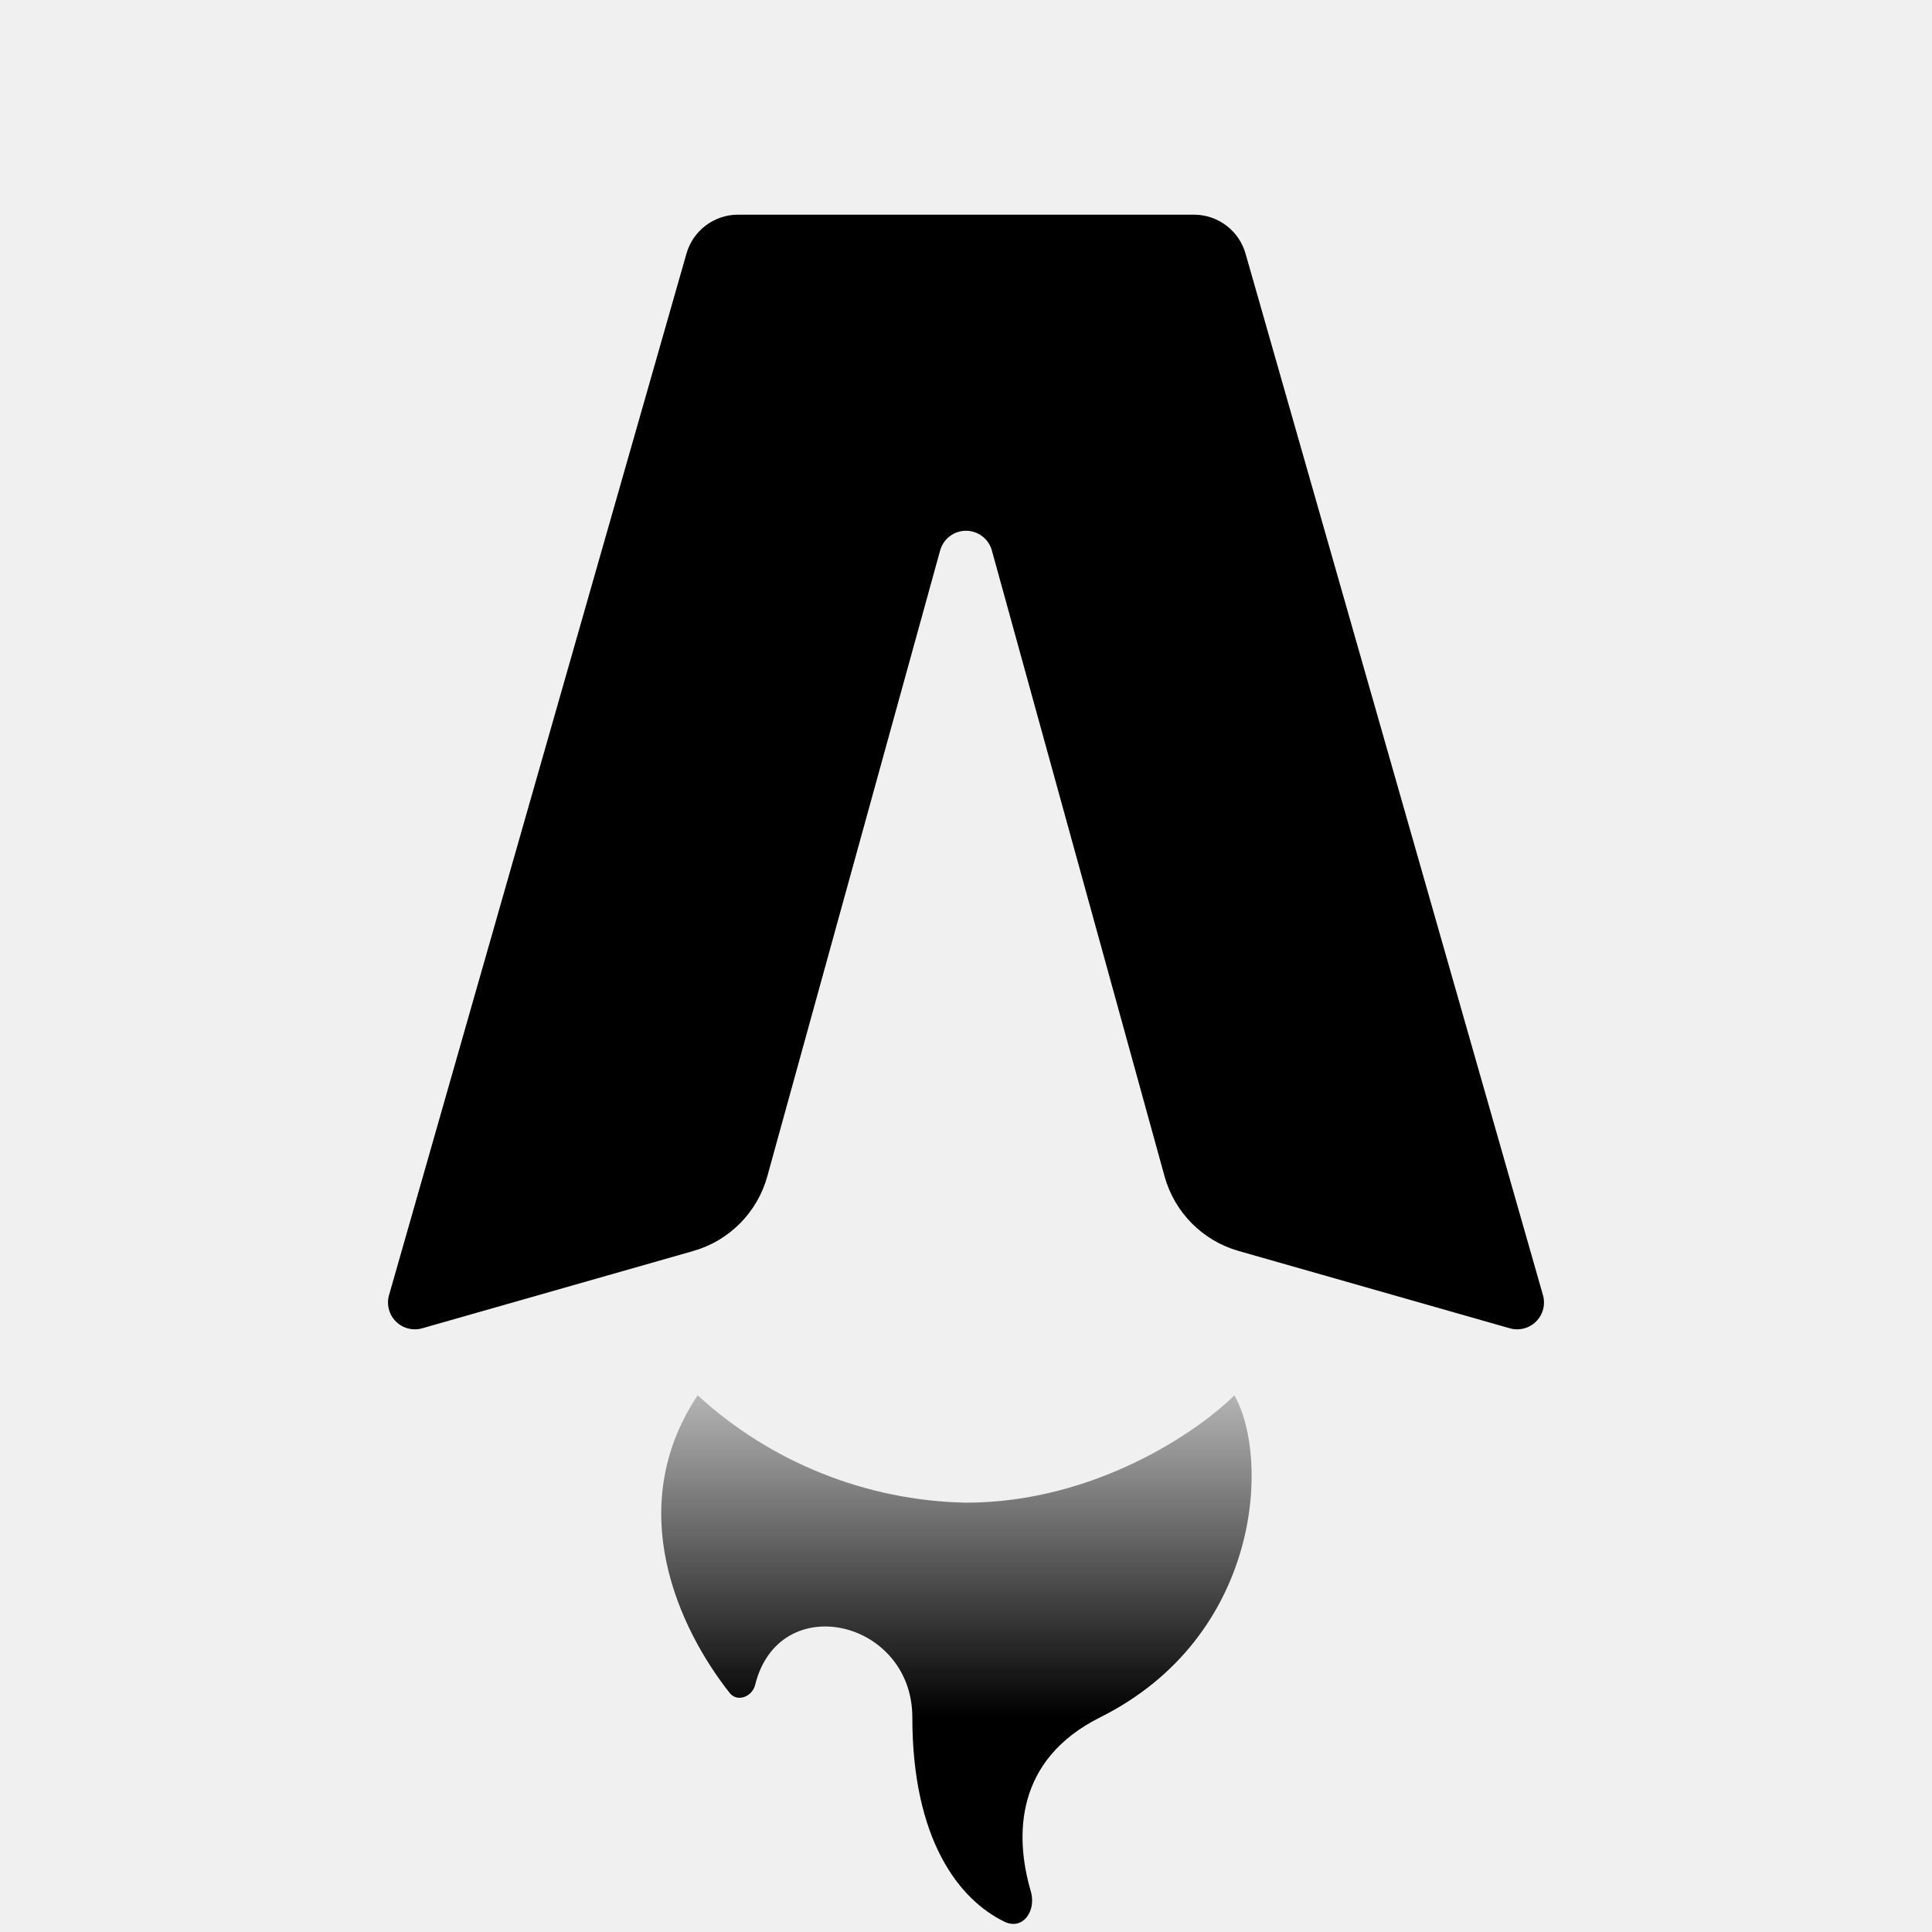
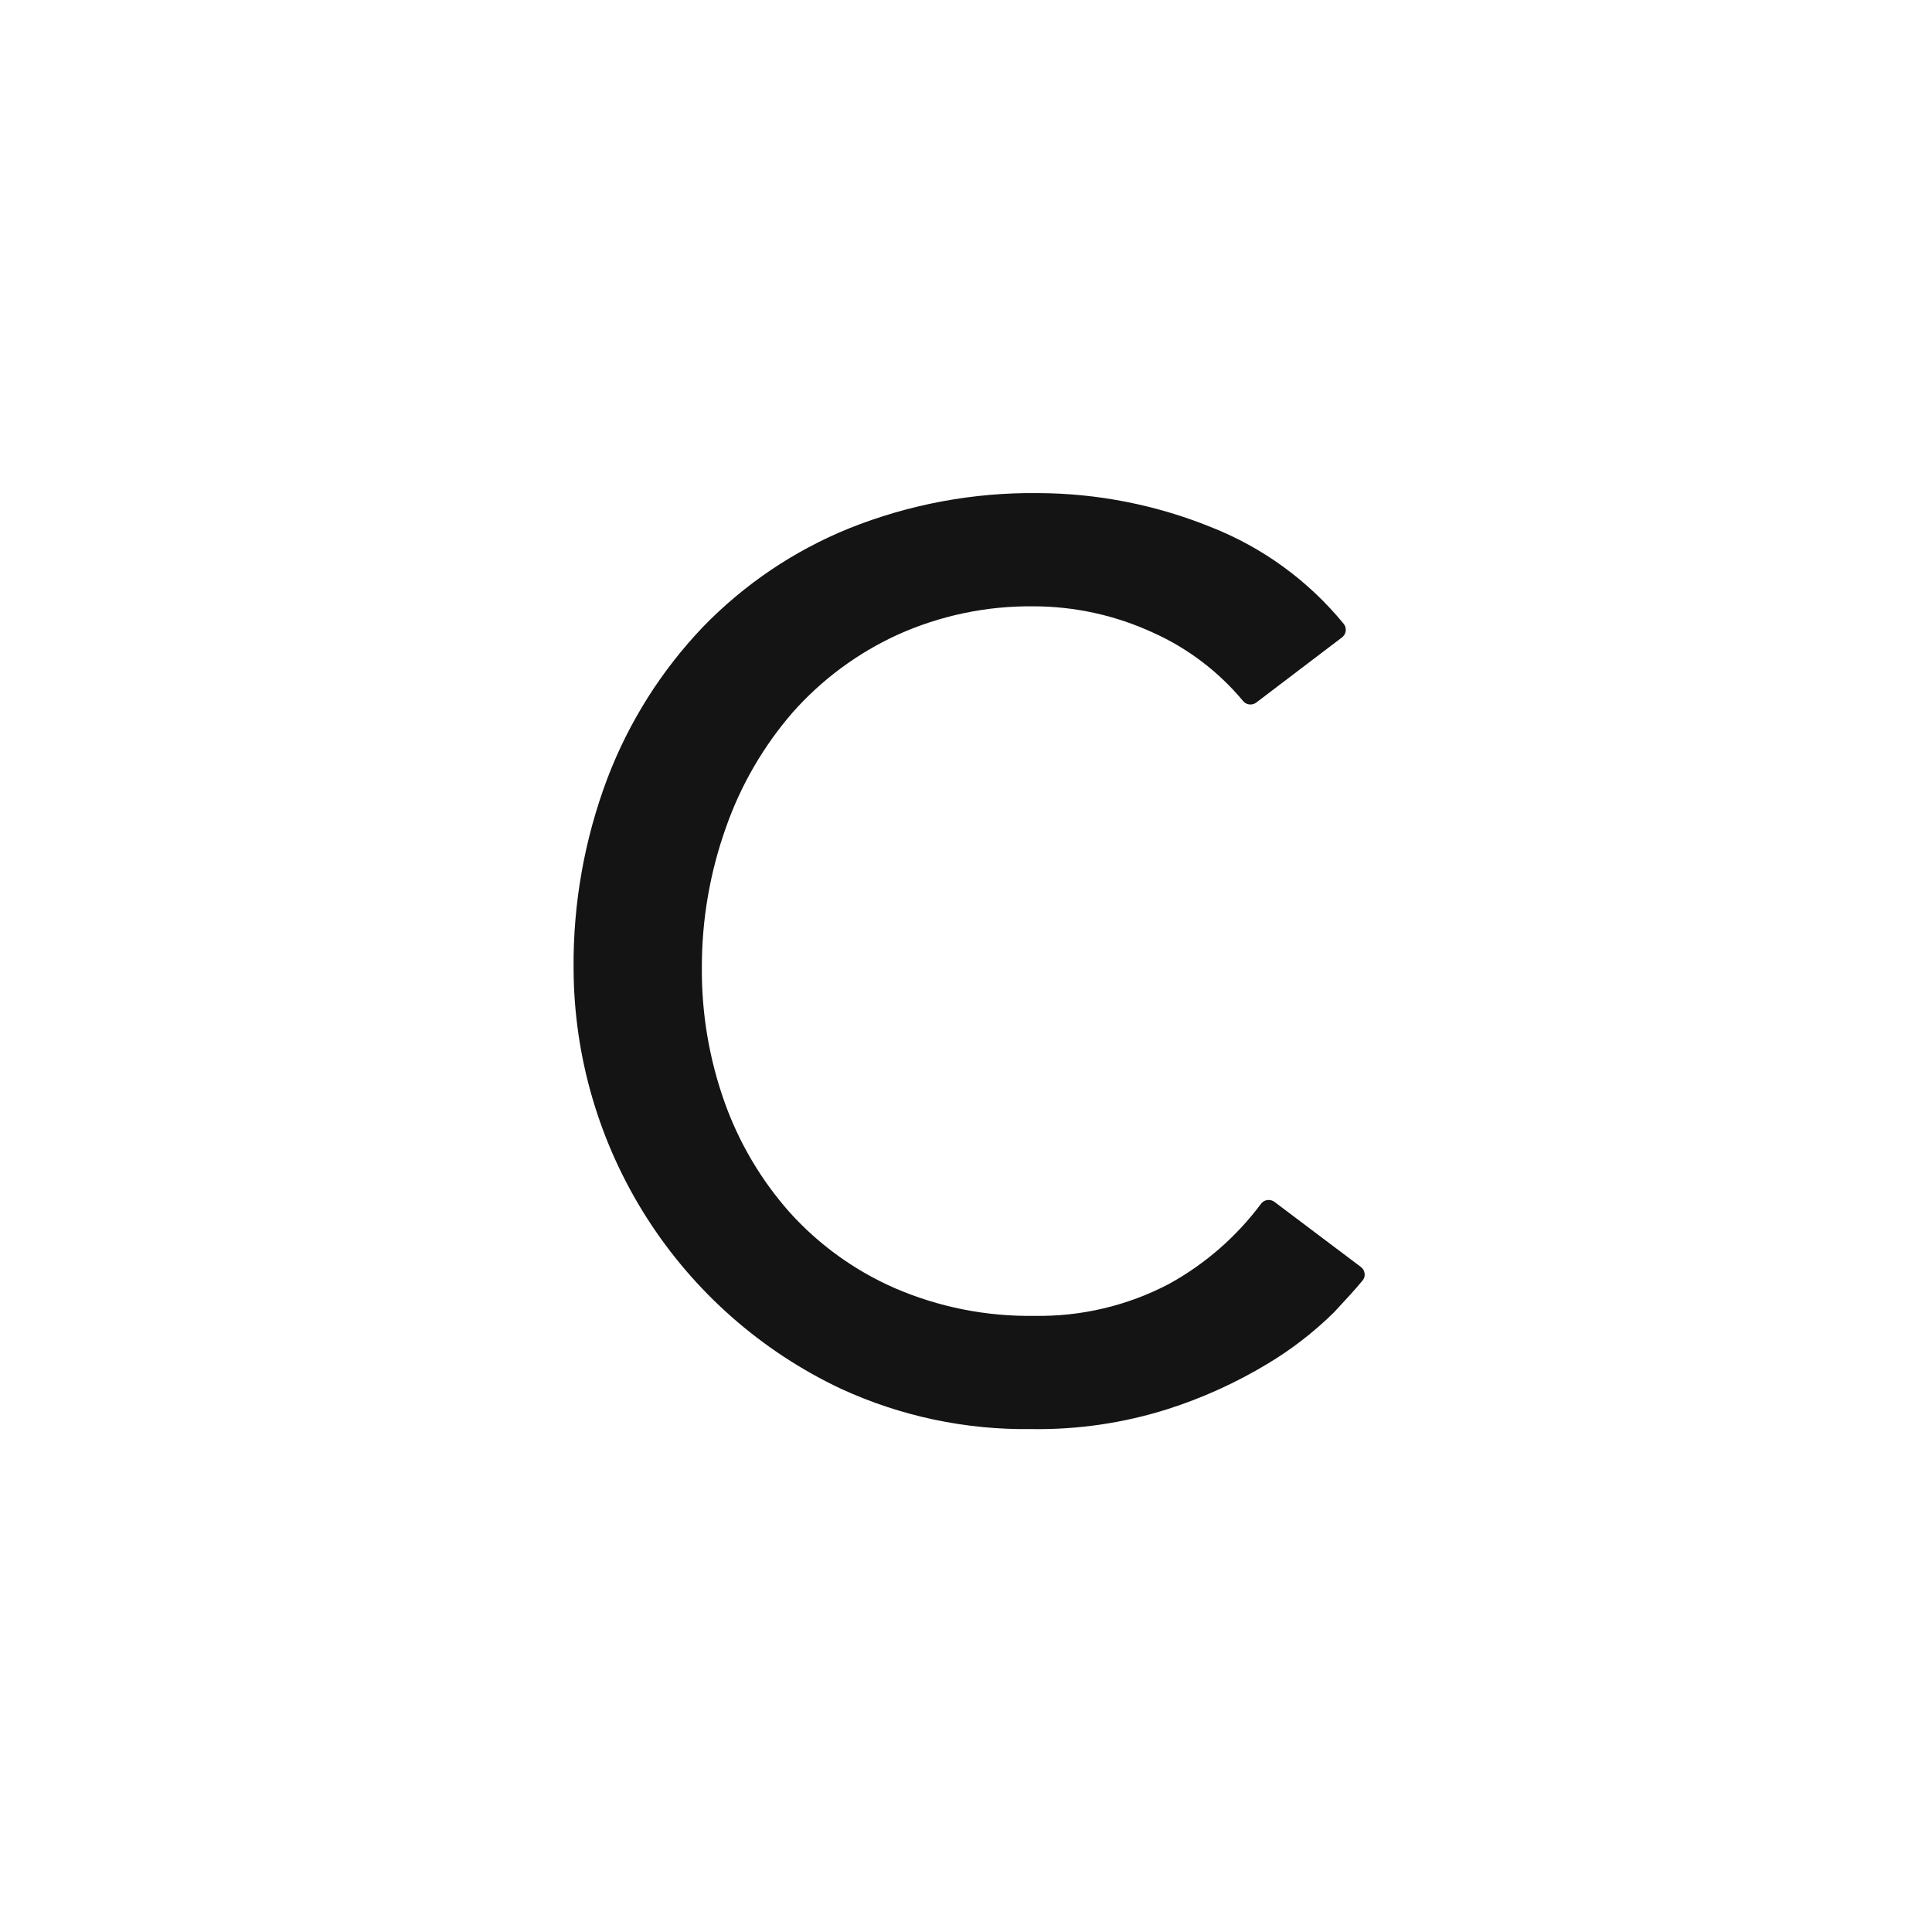
- <svg xmlns="http://www.w3.org/2000/svg" fill="none" viewBox="0 0 36 36">
-   <path fill="#000" d="M22.25 4h-8.5a1 1 0 0 0-.96.73l-5.54 19.4a.5.5 0 0 0 .62.62l5.05-1.44a2 2 0 0 0 1.38-1.4l3.22-11.66a.5.5 0 0 1 .96 0l3.22 11.67a2 2 0 0 0 1.38 1.39l5.05 1.44a.5.5 0 0 0 .62-.62l-5.54-19.4a1 1 0 0 0-.96-.73Z" />
-   <path fill="url(#gradient)" d="M18 28a7.63 7.63 0 0 1-5-2c-1.4 2.1-.35 4.35.6 5.55.14.17.41.07.47-.15.44-1.8 2.93-1.22 2.93.6 0 2.28.87 3.4 1.72 3.81.34.16.59-.2.49-.56-.31-1.05-.29-2.46 1.29-3.25 3-1.5 3.17-4.83 2.5-6-.67.67-2.6 2-5 2Z" />
-   <defs>
-     <linearGradient id="gradient" x1="16" x2="16" y1="32" y2="24" gradientUnits="userSpaceOnUse">
-       <stop stop-color="#000" />
-       <stop offset="1" stop-color="#000" stop-opacity="0" />
-     </linearGradient>
-   </defs>
-   <style>
-     @media (prefers-color-scheme:dark){:root{filter:invert(100%)}}
-   </style>
+ <svg xmlns="http://www.w3.org/2000/svg" width="192" height="192" viewBox="0 0 192 192" fill="none">
+   <rect width="192" height="192" fill="white" />
+   <path d="M102.511 142.02C95.977 142.115 89.505 140.746 83.569 138.013C75.649 134.275 68.95 128.369 64.248 120.981C59.546 113.592 57.034 105.022 57.002 96.264C56.943 89.796 58.087 83.373 60.374 77.322C62.504 71.742 65.724 66.642 69.845 62.32C73.954 58.071 78.906 54.729 84.383 52.508C90.344 50.12 96.716 48.929 103.136 49.003C109.029 49.021 114.864 50.165 120.326 52.375C125.477 54.398 130.022 57.708 133.529 61.988C133.61 62.087 133.67 62.2 133.706 62.322C133.741 62.444 133.752 62.572 133.738 62.699C133.723 62.825 133.682 62.948 133.619 63.058C133.555 63.169 133.47 63.266 133.368 63.343L124.844 69.821C124.68 69.944 124.481 70.01 124.276 70.01C124.135 70.012 123.996 69.982 123.868 69.923C123.74 69.864 123.627 69.778 123.537 69.669C121.115 66.756 118.06 64.434 114.606 62.879C110.883 61.157 106.831 60.262 102.729 60.255C98.055 60.201 93.426 61.171 89.166 63.096C85.21 64.912 81.675 67.531 78.786 70.787C75.877 74.14 73.627 78.012 72.156 82.2C70.543 86.713 69.729 91.472 69.75 96.264C69.727 100.782 70.49 105.268 72.004 109.524C73.443 113.57 75.649 117.3 78.502 120.511C81.404 123.721 84.955 126.277 88.92 128.012C93.297 129.904 98.027 130.843 102.795 130.768C107.437 130.851 112.026 129.767 116.14 127.614C119.74 125.639 122.873 122.913 125.327 119.62C125.416 119.504 125.531 119.411 125.663 119.347C125.794 119.283 125.939 119.25 126.085 119.251C126.29 119.251 126.489 119.317 126.653 119.44L135.243 125.909C135.345 125.986 135.43 126.083 135.494 126.193C135.557 126.304 135.598 126.426 135.613 126.553C135.631 126.68 135.622 126.808 135.586 126.931C135.55 127.054 135.488 127.167 135.404 127.263C134.723 128.097 133.747 129.158 132.563 130.427C130.565 132.392 128.339 134.112 125.933 135.551C122.809 137.433 119.474 138.943 115.998 140.05C111.637 141.425 107.083 142.091 102.511 142.02Z" fill="#141414" />
</svg>
